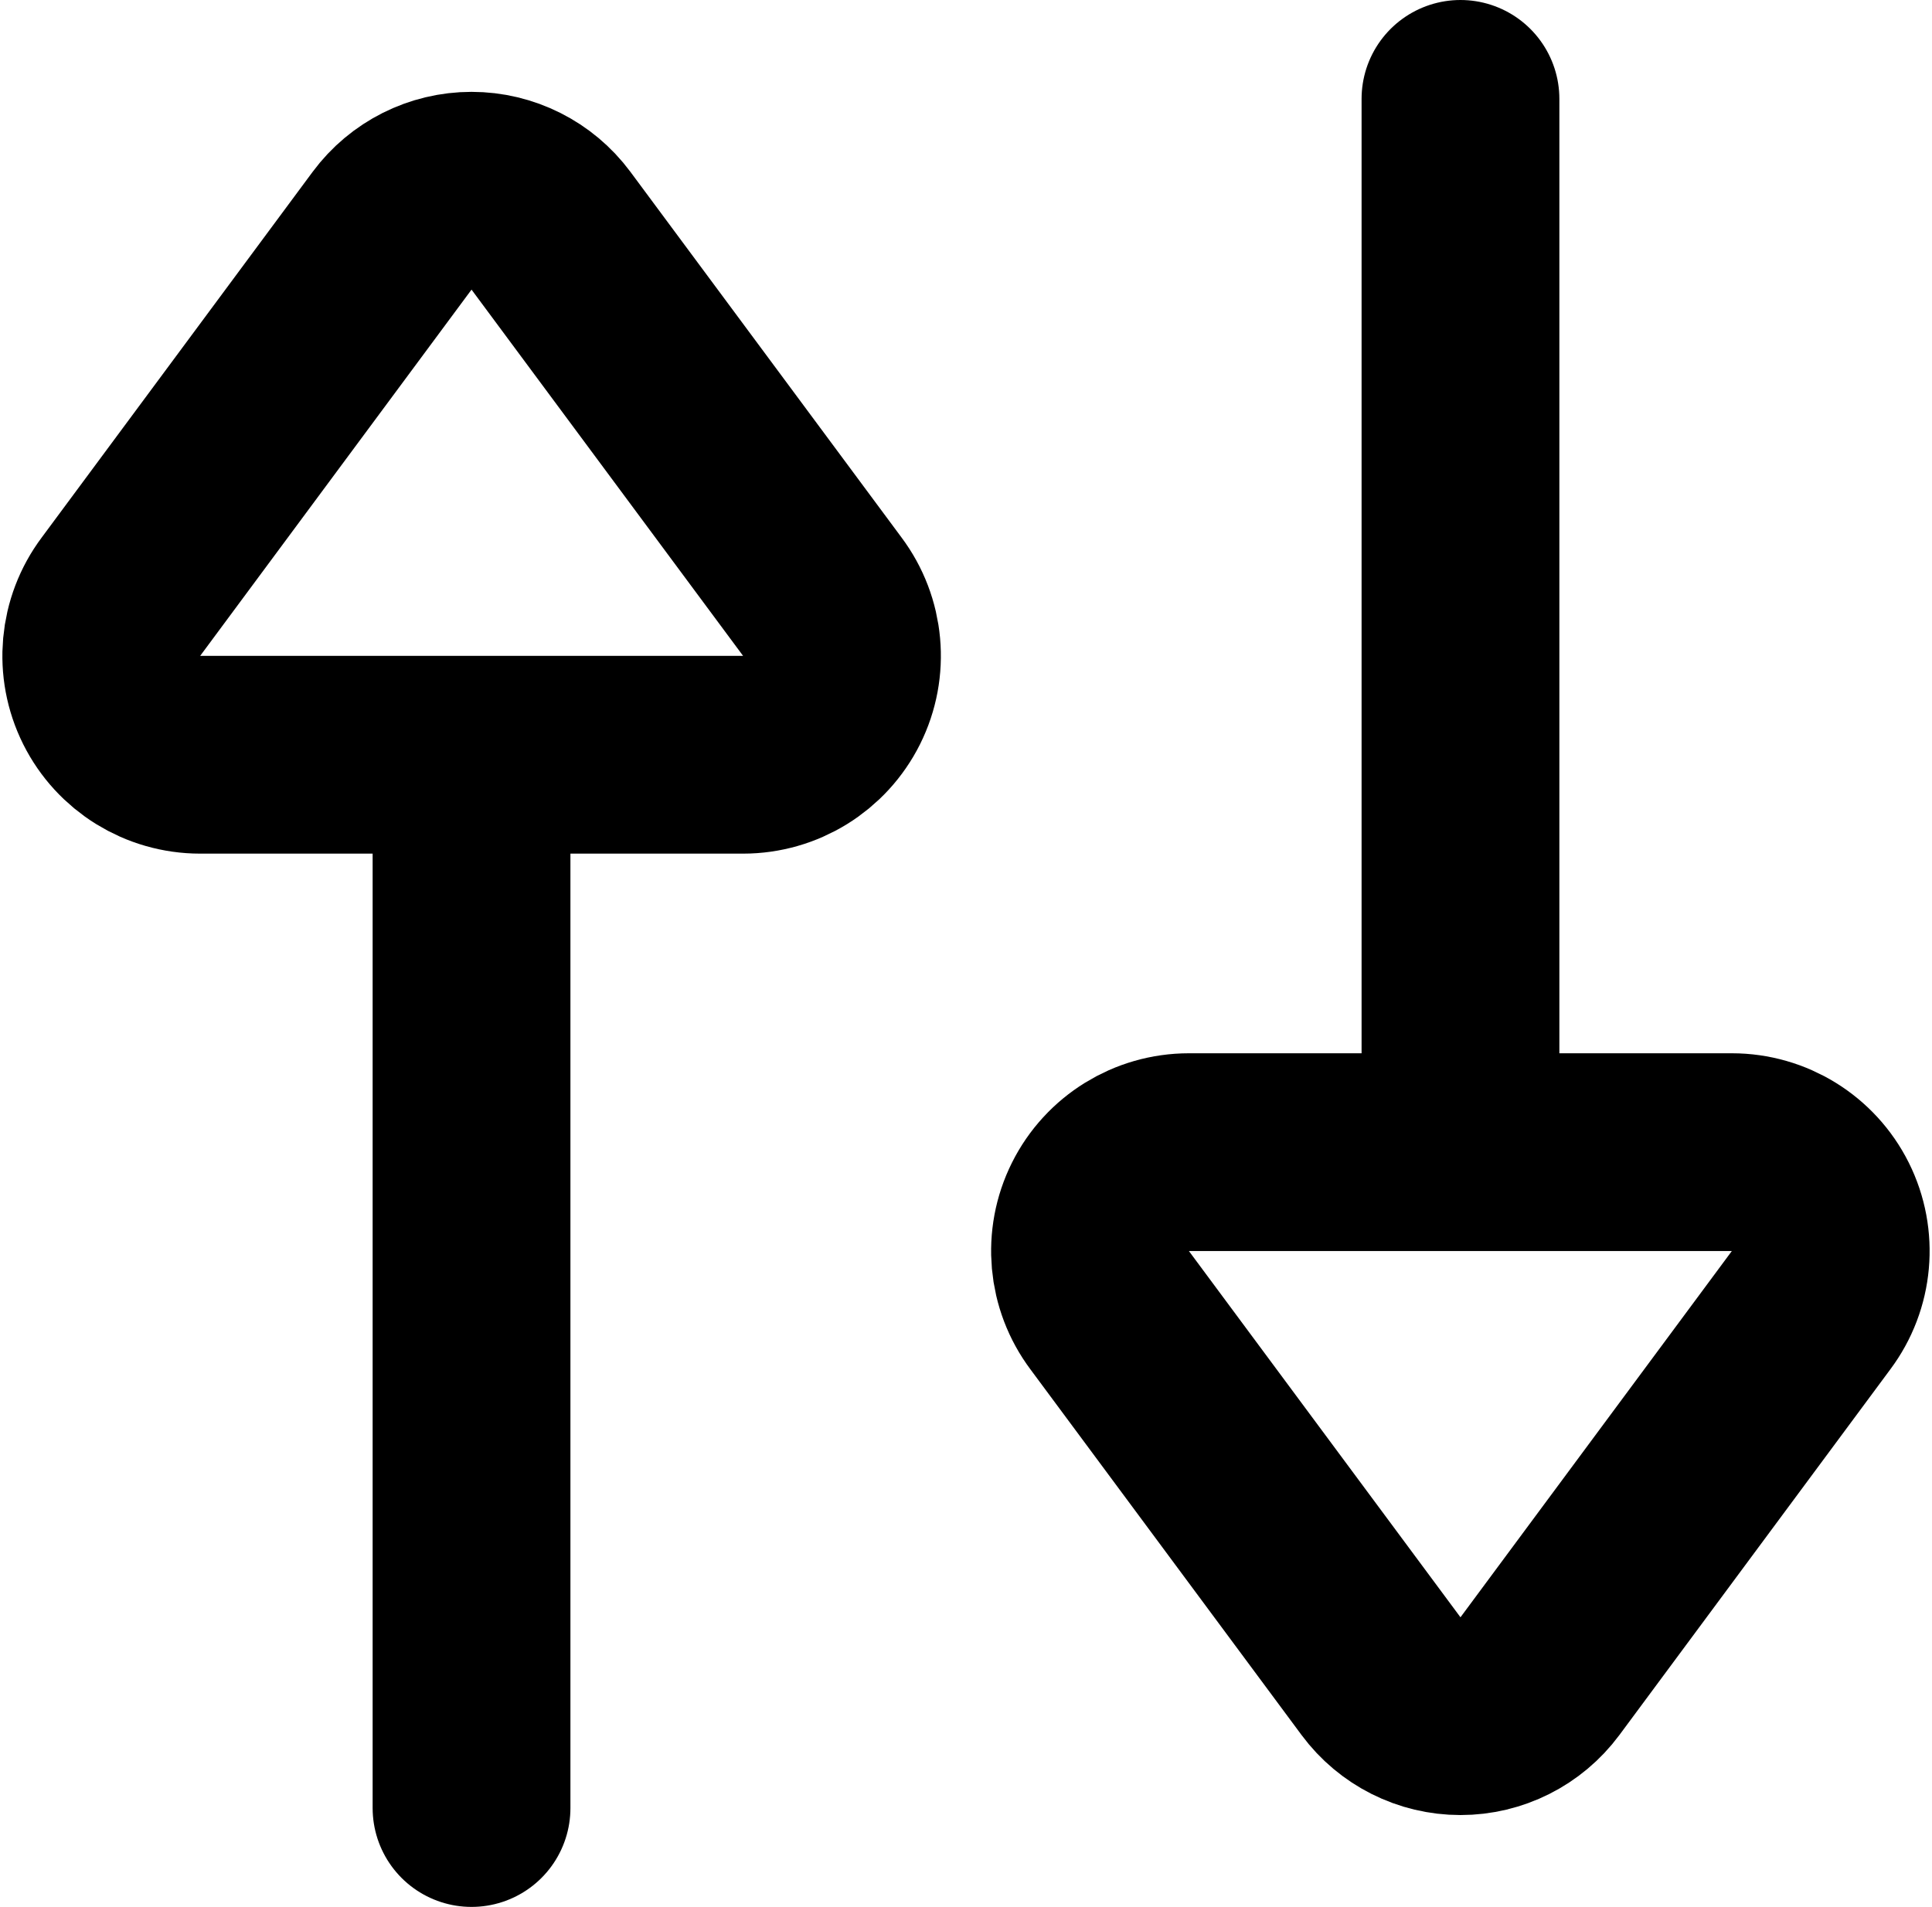
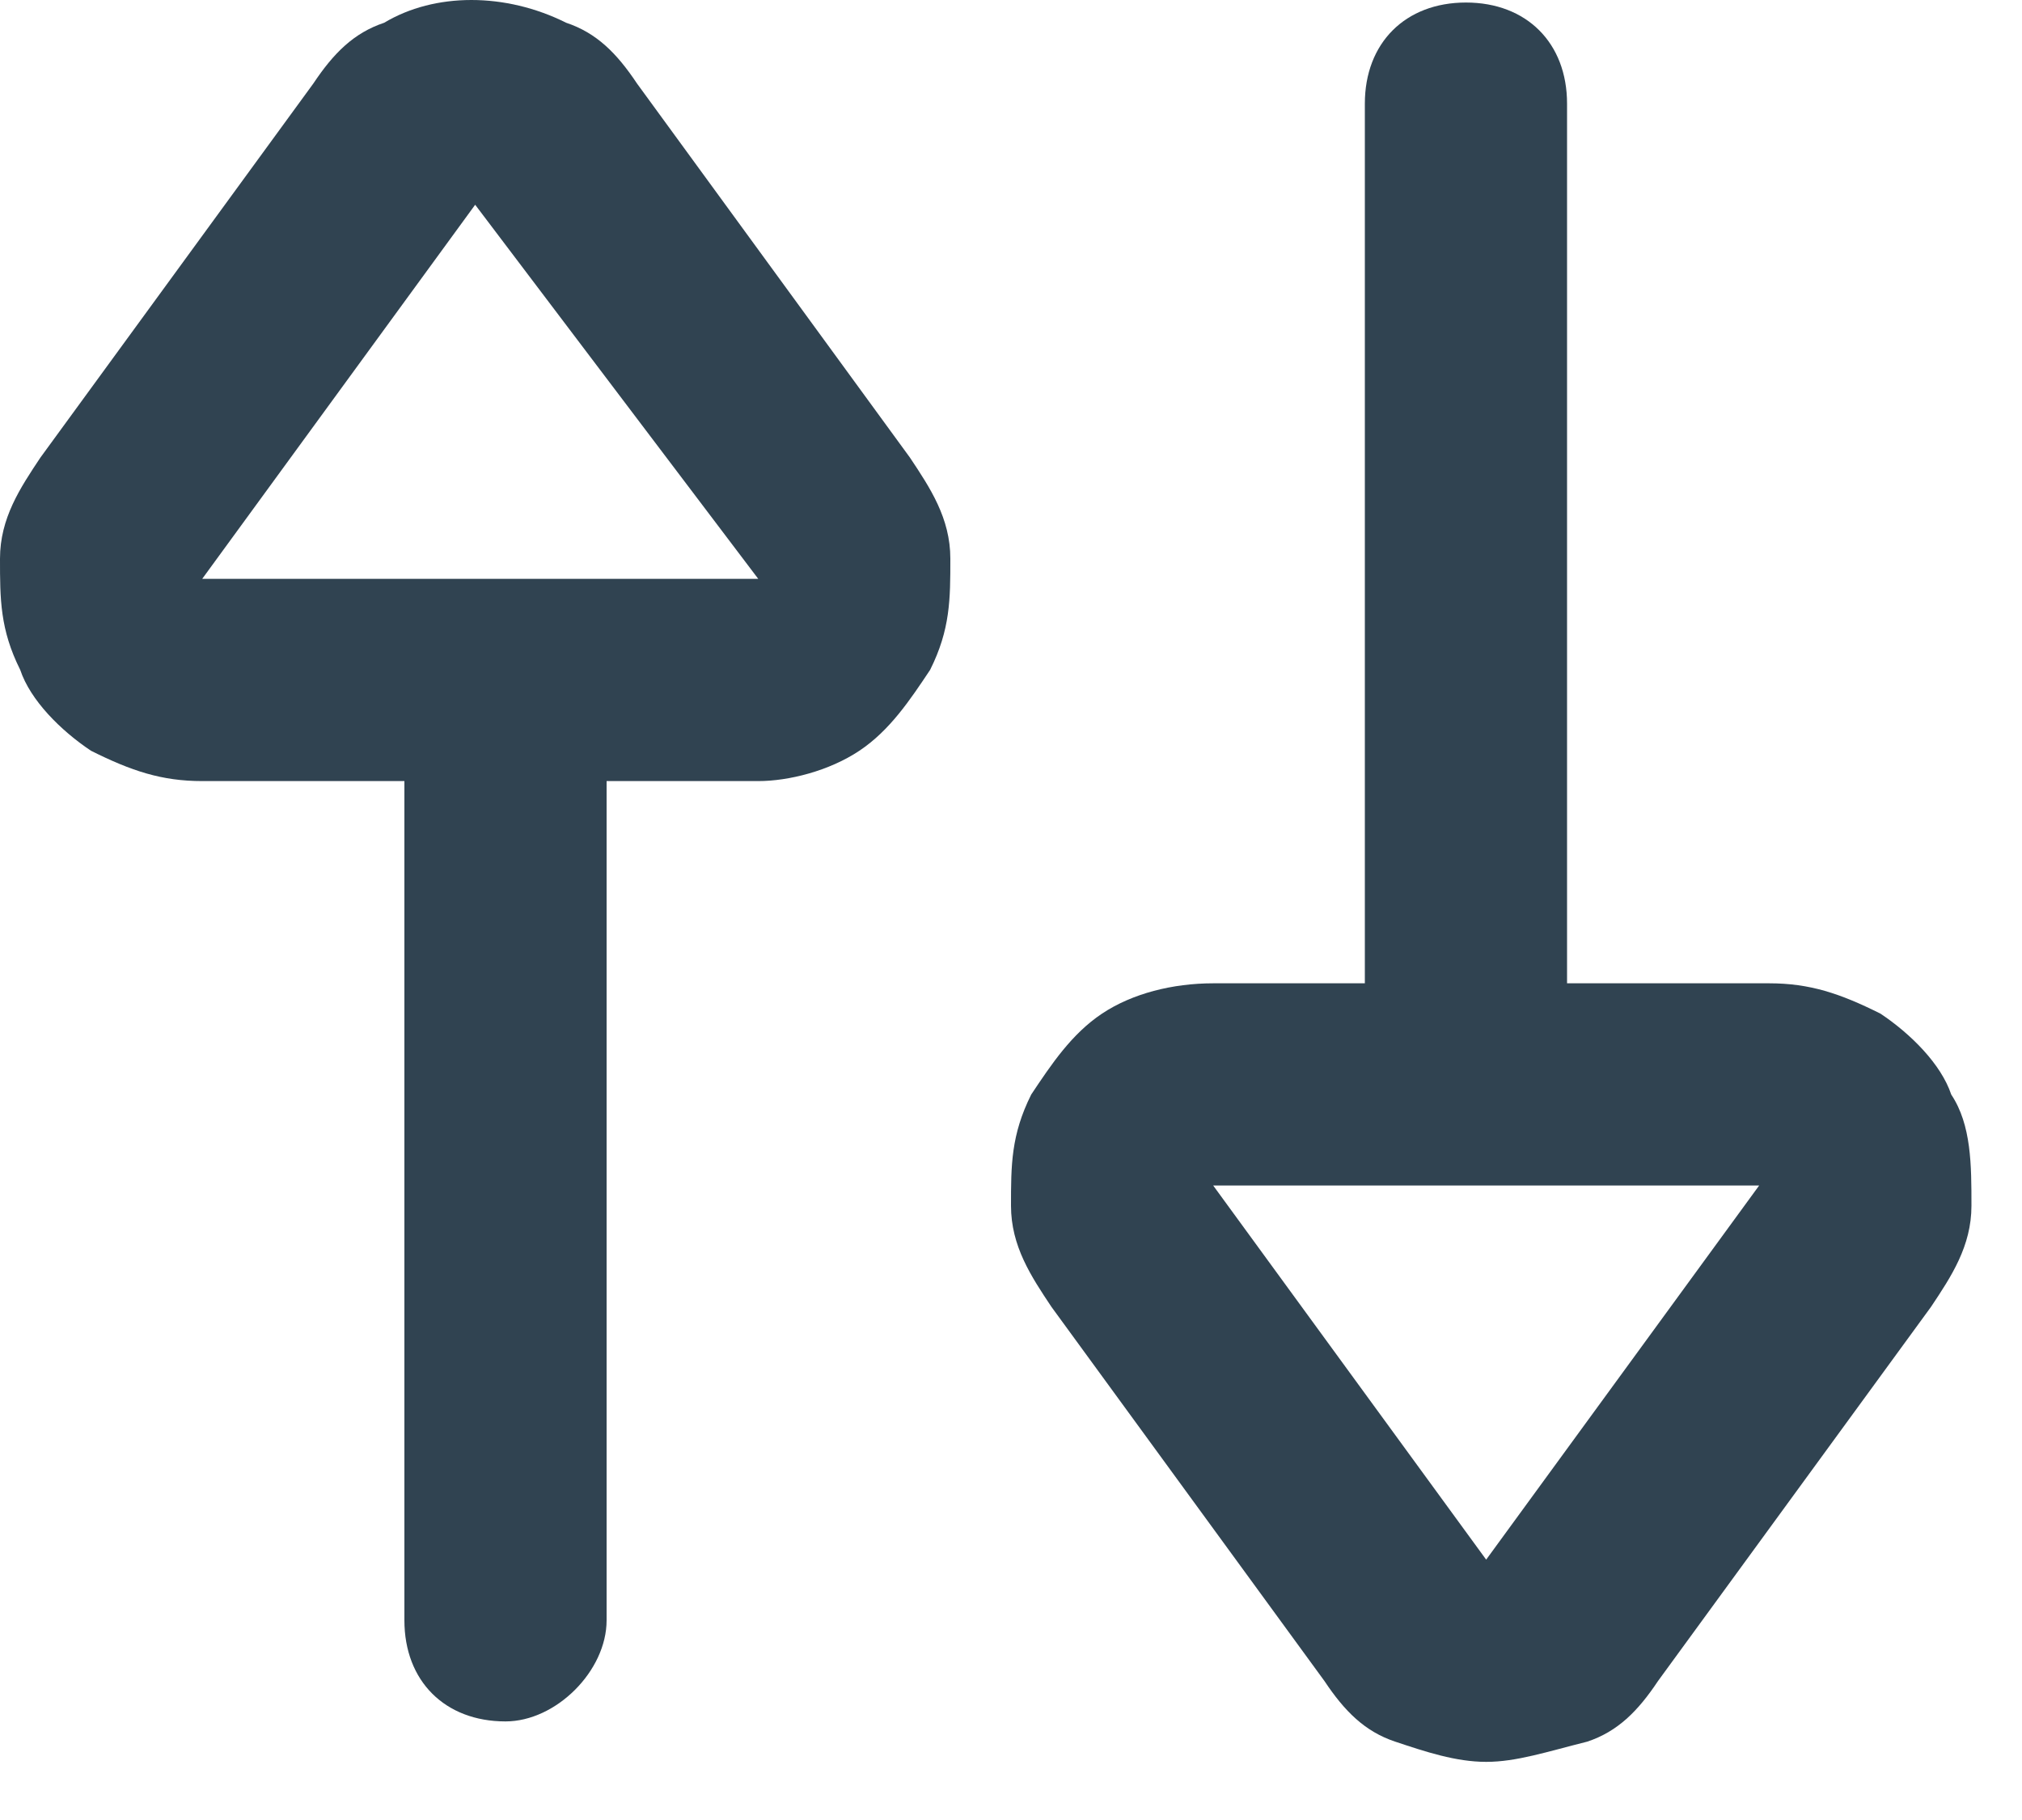
- <svg xmlns="http://www.w3.org/2000/svg" height="19.284" viewBox="0 0 19.536 19.284" width="19.536">
-   <g fill="none" stroke="#000" stroke-linecap="round" stroke-linejoin="round" stroke-width="2">
-     <path d="m0 10.348v-10.348" transform="matrix(-1 0 0 -1 14.768 11.348)" />
-     <path d="m3.928 1.082a1 1 0 0 1 1.606 0l2.743 3.7a1 1 0 0 1 -.8 1.6h-5.49a1 1 0 0 1 -.8-1.6z" transform="matrix(-1 0 0 -1 19.499 18.034)" />
-     <path d="m4.768 18.285v-10.348" />
-     <path d="m3.965 2.333a1 1 0 0 1 1.606 0l2.743 3.7a1 1 0 0 1 -.8 1.6h-5.49a1 1 0 0 1 -.8-1.6z" />
+ <svg xmlns="http://www.w3.org/2000/svg" fill="none" height="18" viewBox="0 0 20 18" width="20">
+   <g fill="#304351">
+     <path d="m14.7 17.425c-.3 0-.6-.1-.9-.2s-.5-.3-.7-.6l-2.7-3.7c-.2-.3-.4-.6-.4-1s0-.7.2-1.1c.2-.3.4-.6.7-.8s.7-.3 1.1-.3h5.5c.4 0 .7.1 1.1.3.3.2.6.5.7.8.2.3.2.7.2 1.1s-.2.7-.4 1l-2.7 3.7c-.2.3-.4.5-.7.6-.4.1-.7.2-1 .2zm-2.7-5.7 2.7 3.7 2.7-3.7z" />
+     <path d="m5 17.025c-.6 0-1-.4-1-1v-9c0-.6.4-1 1-1s1 .4 1 1v9c0 .5-.5 1-1 1zm9.5-5.5c-.6 0-1-.4-1-1v-9.5c0-.6.4-1 1-1s1 .4 1 1v9.5c0 .5-.5 1-1 1z" />
+     <path d="m7.5 7.725h-5.5c-.4 0-.7-.1-1.1-.3-.3-.2-.6-.5-.7-.8-.2-.4-.2-.7-.2-1.1s.2-.7.4-1l2.7-3.7c.2-.3.4-.5.7-.6.5-.3 1.2-.3 1.8 0 .3.1.5.3.7.6l2.7 3.7c.2.3.4.6.4 1s0 .7-.2 1.1c-.2.3-.4.6-.7.8s-.7.3-1 .3zm-2.8-5.7-2.7 3.7h5.5z" />
  </g>
</svg>
